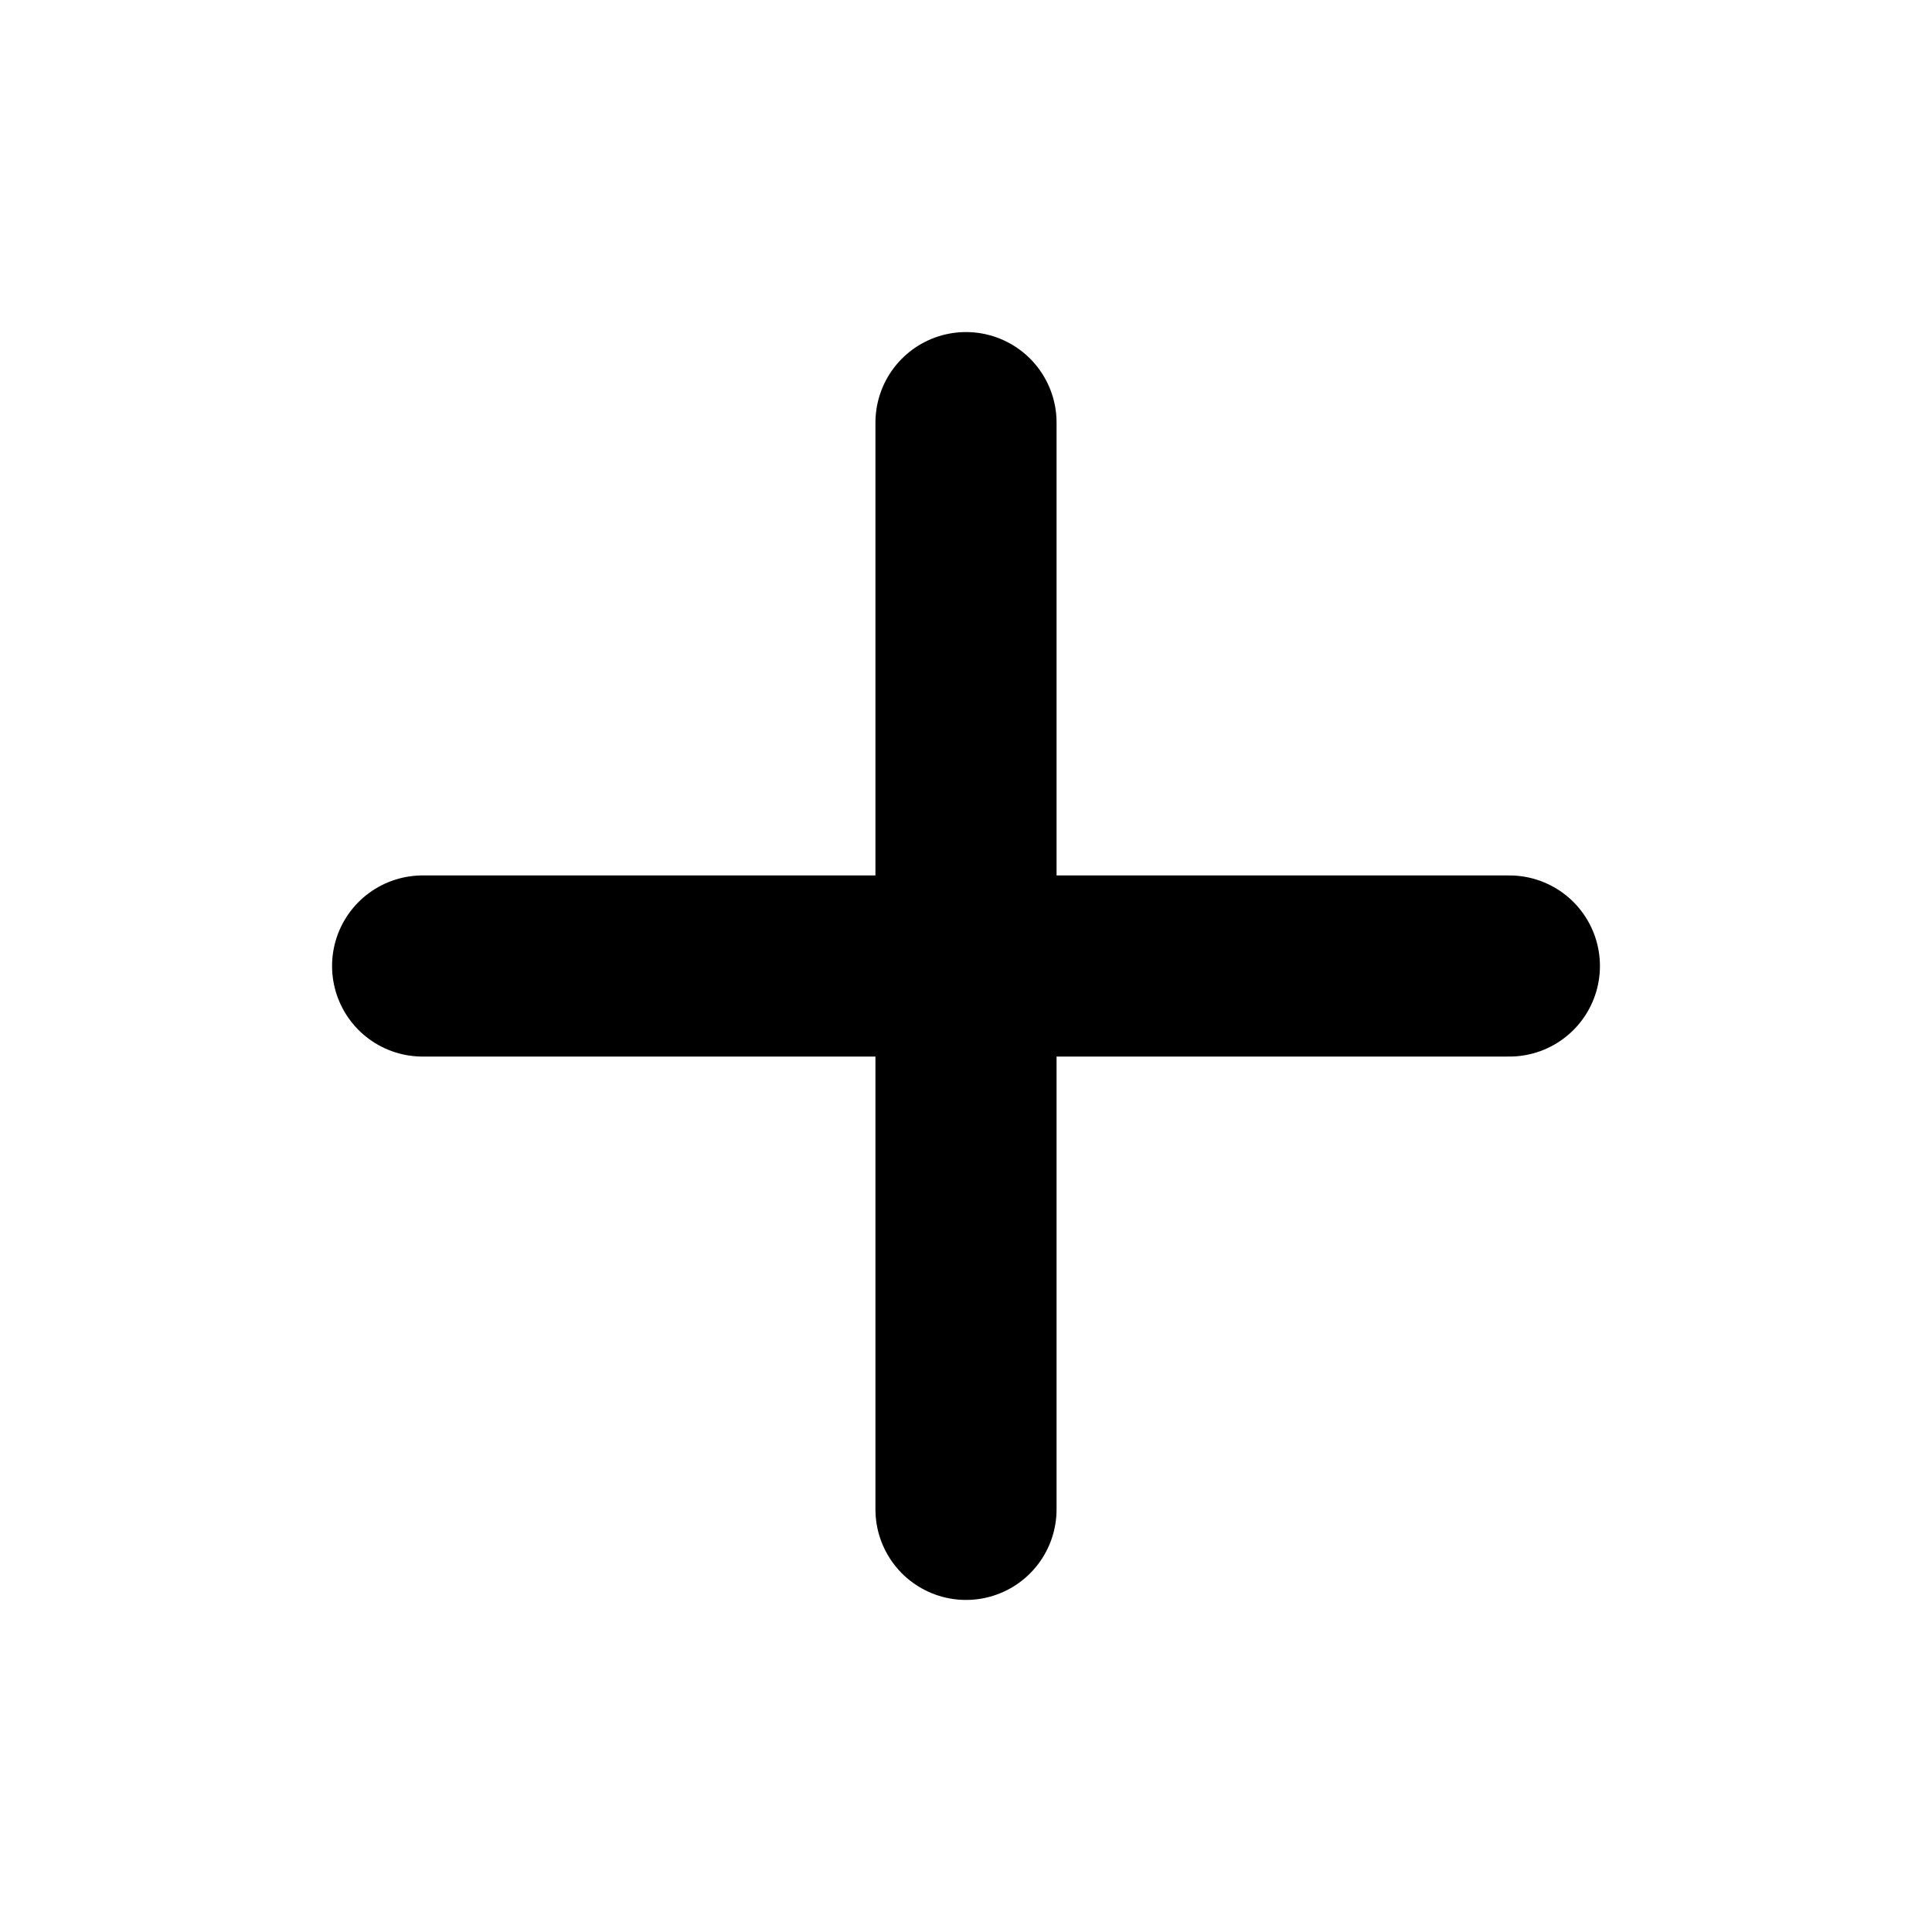
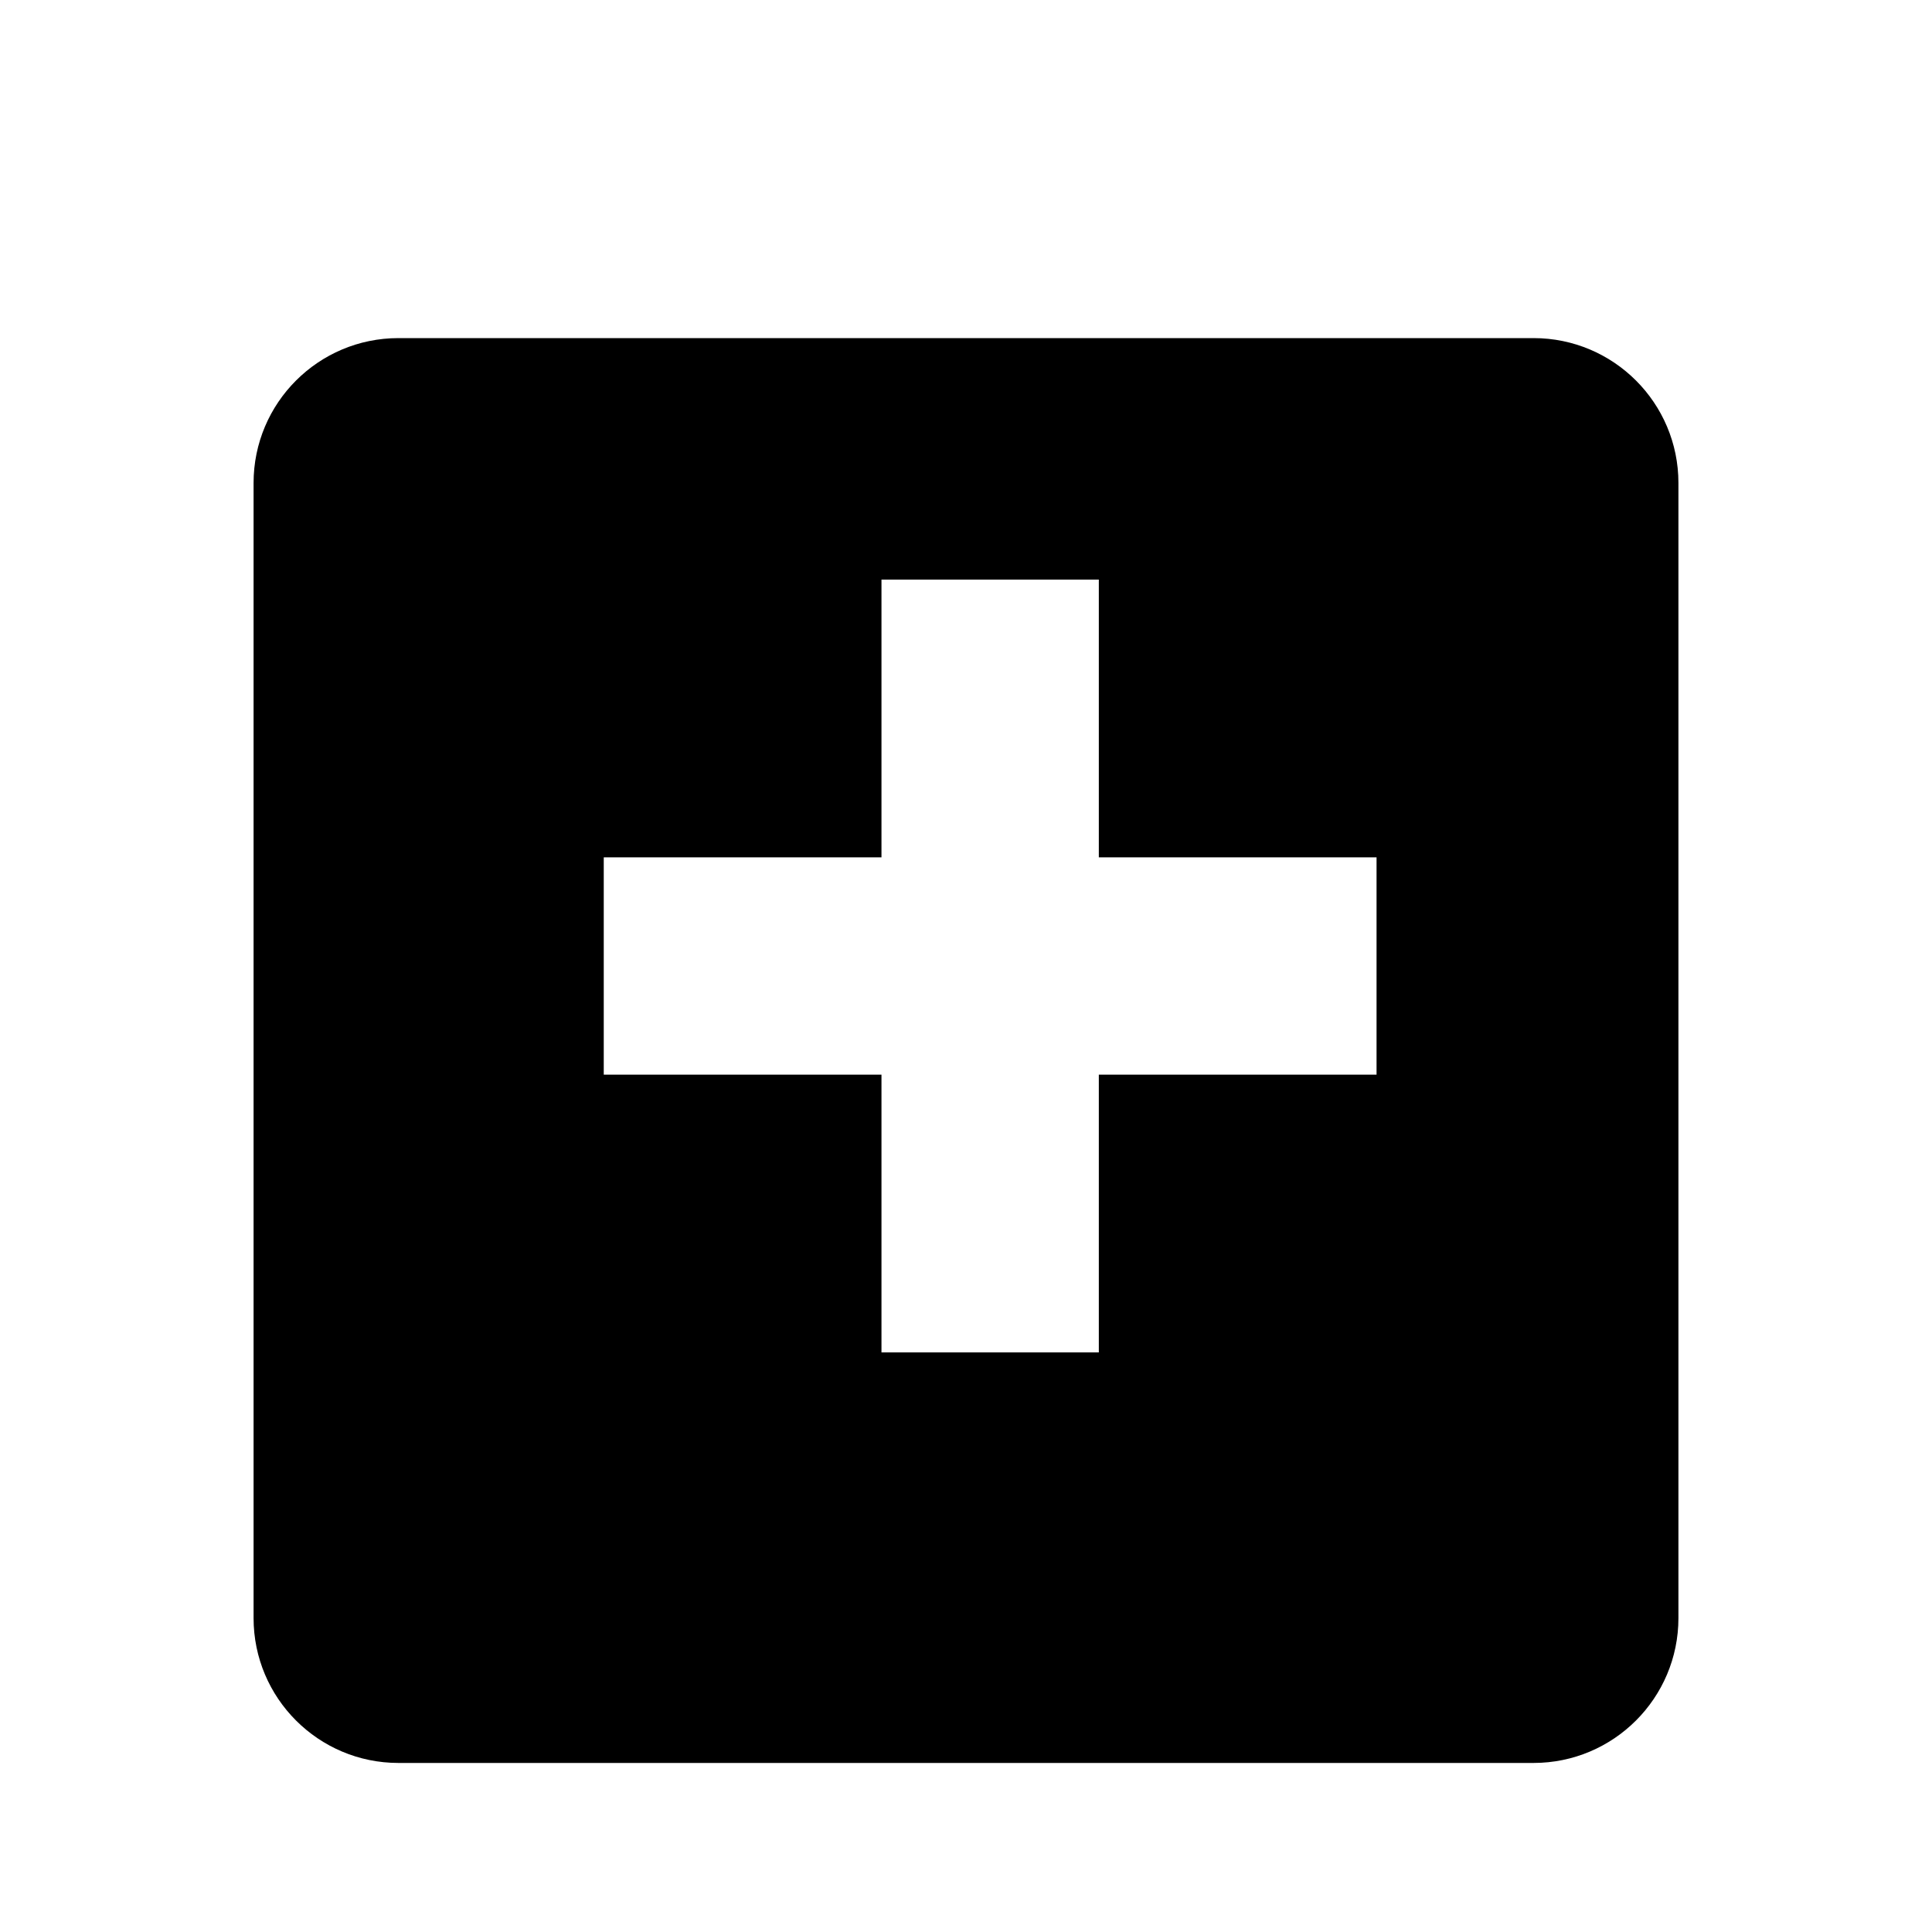
- <svg xmlns="http://www.w3.org/2000/svg" viewBox="0 0 16 16" fill="none" stroke="currentColor" stroke-width="1.5" stroke-linecap="round" stroke-linejoin="round">
-   <path d="M8 3.5v9M3.5 8h9" />
+ <svg xmlns="http://www.w3.org/2000/svg" viewBox="0 0 16 16" fill="currentColor" fill-rule="evenodd">
+   <path d="M3.3 2.8h9.4a1.2 1.2 0 0 1 1.2 1.2v9.4a1.2 1.2 0 0 1-1.2 1.2H3.3A1.2 1.2 0 0 1 2.1 13.4V4a1.2 1.2 0 0 1 1.2-1.2Zm4 2v2.3H5v1.8h2.3v2.3h1.8V8.9h2.3V7.1H9.1V4.8H7.3Z" />
</svg>
